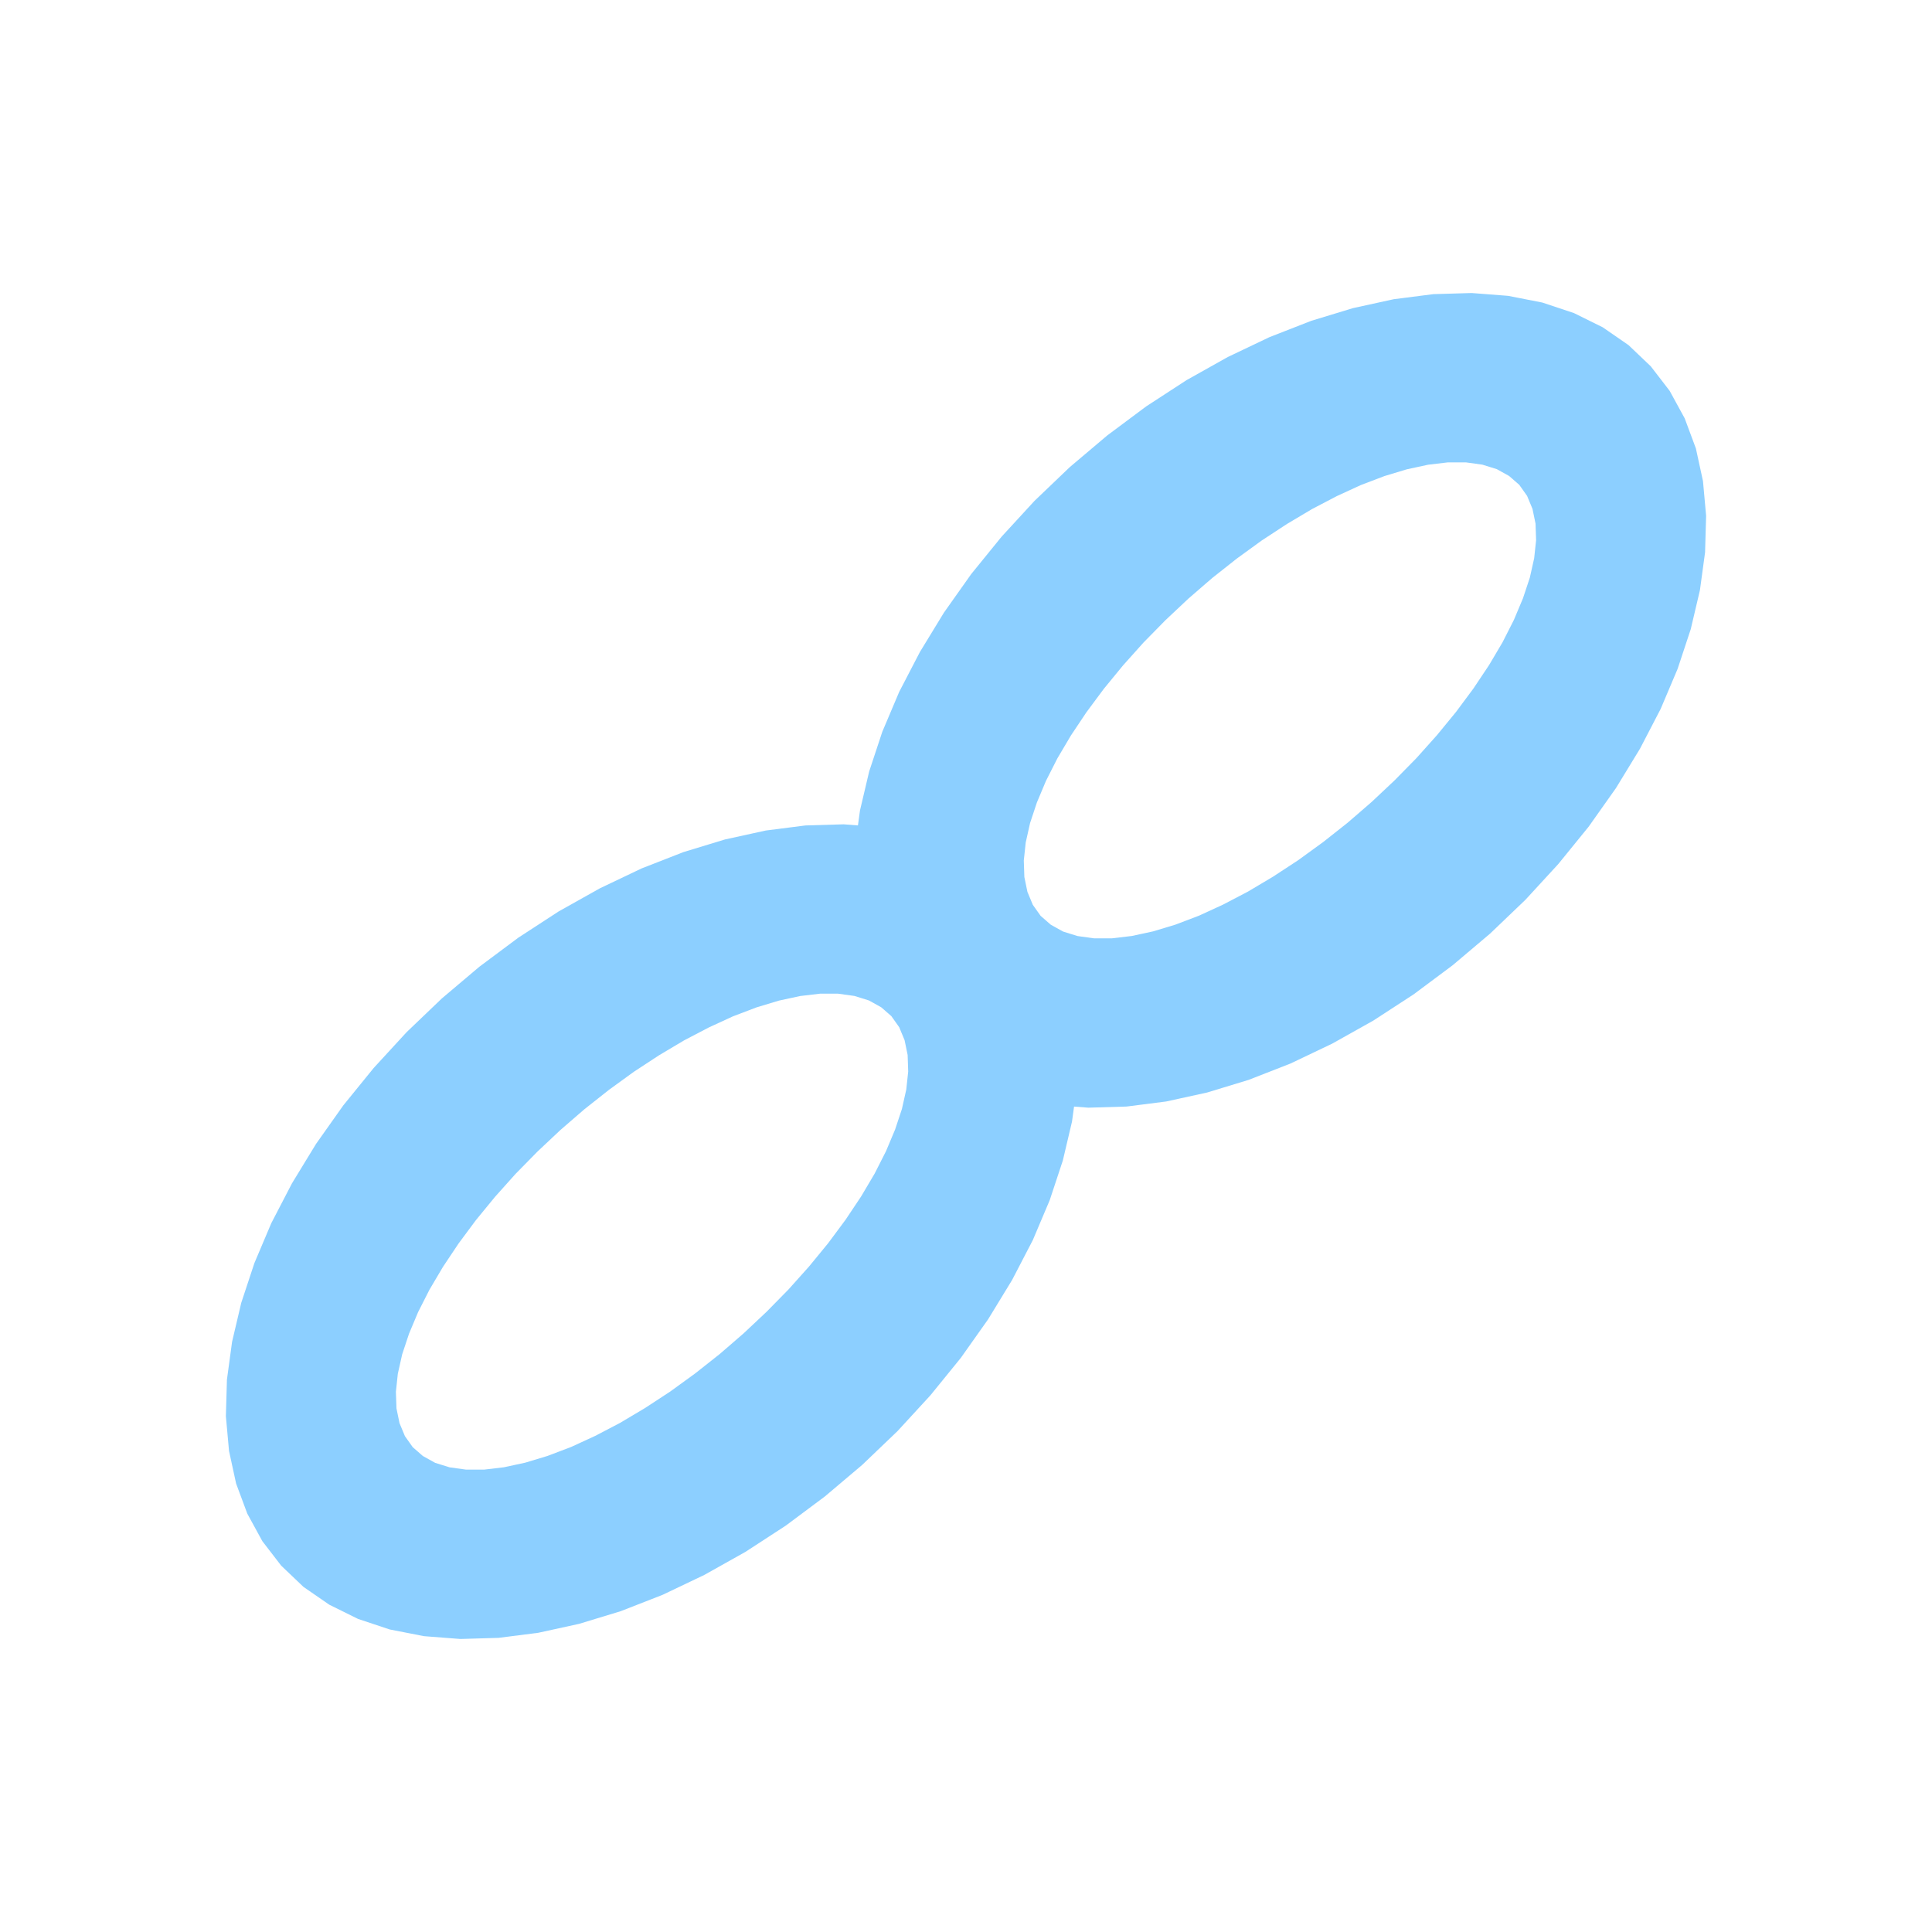
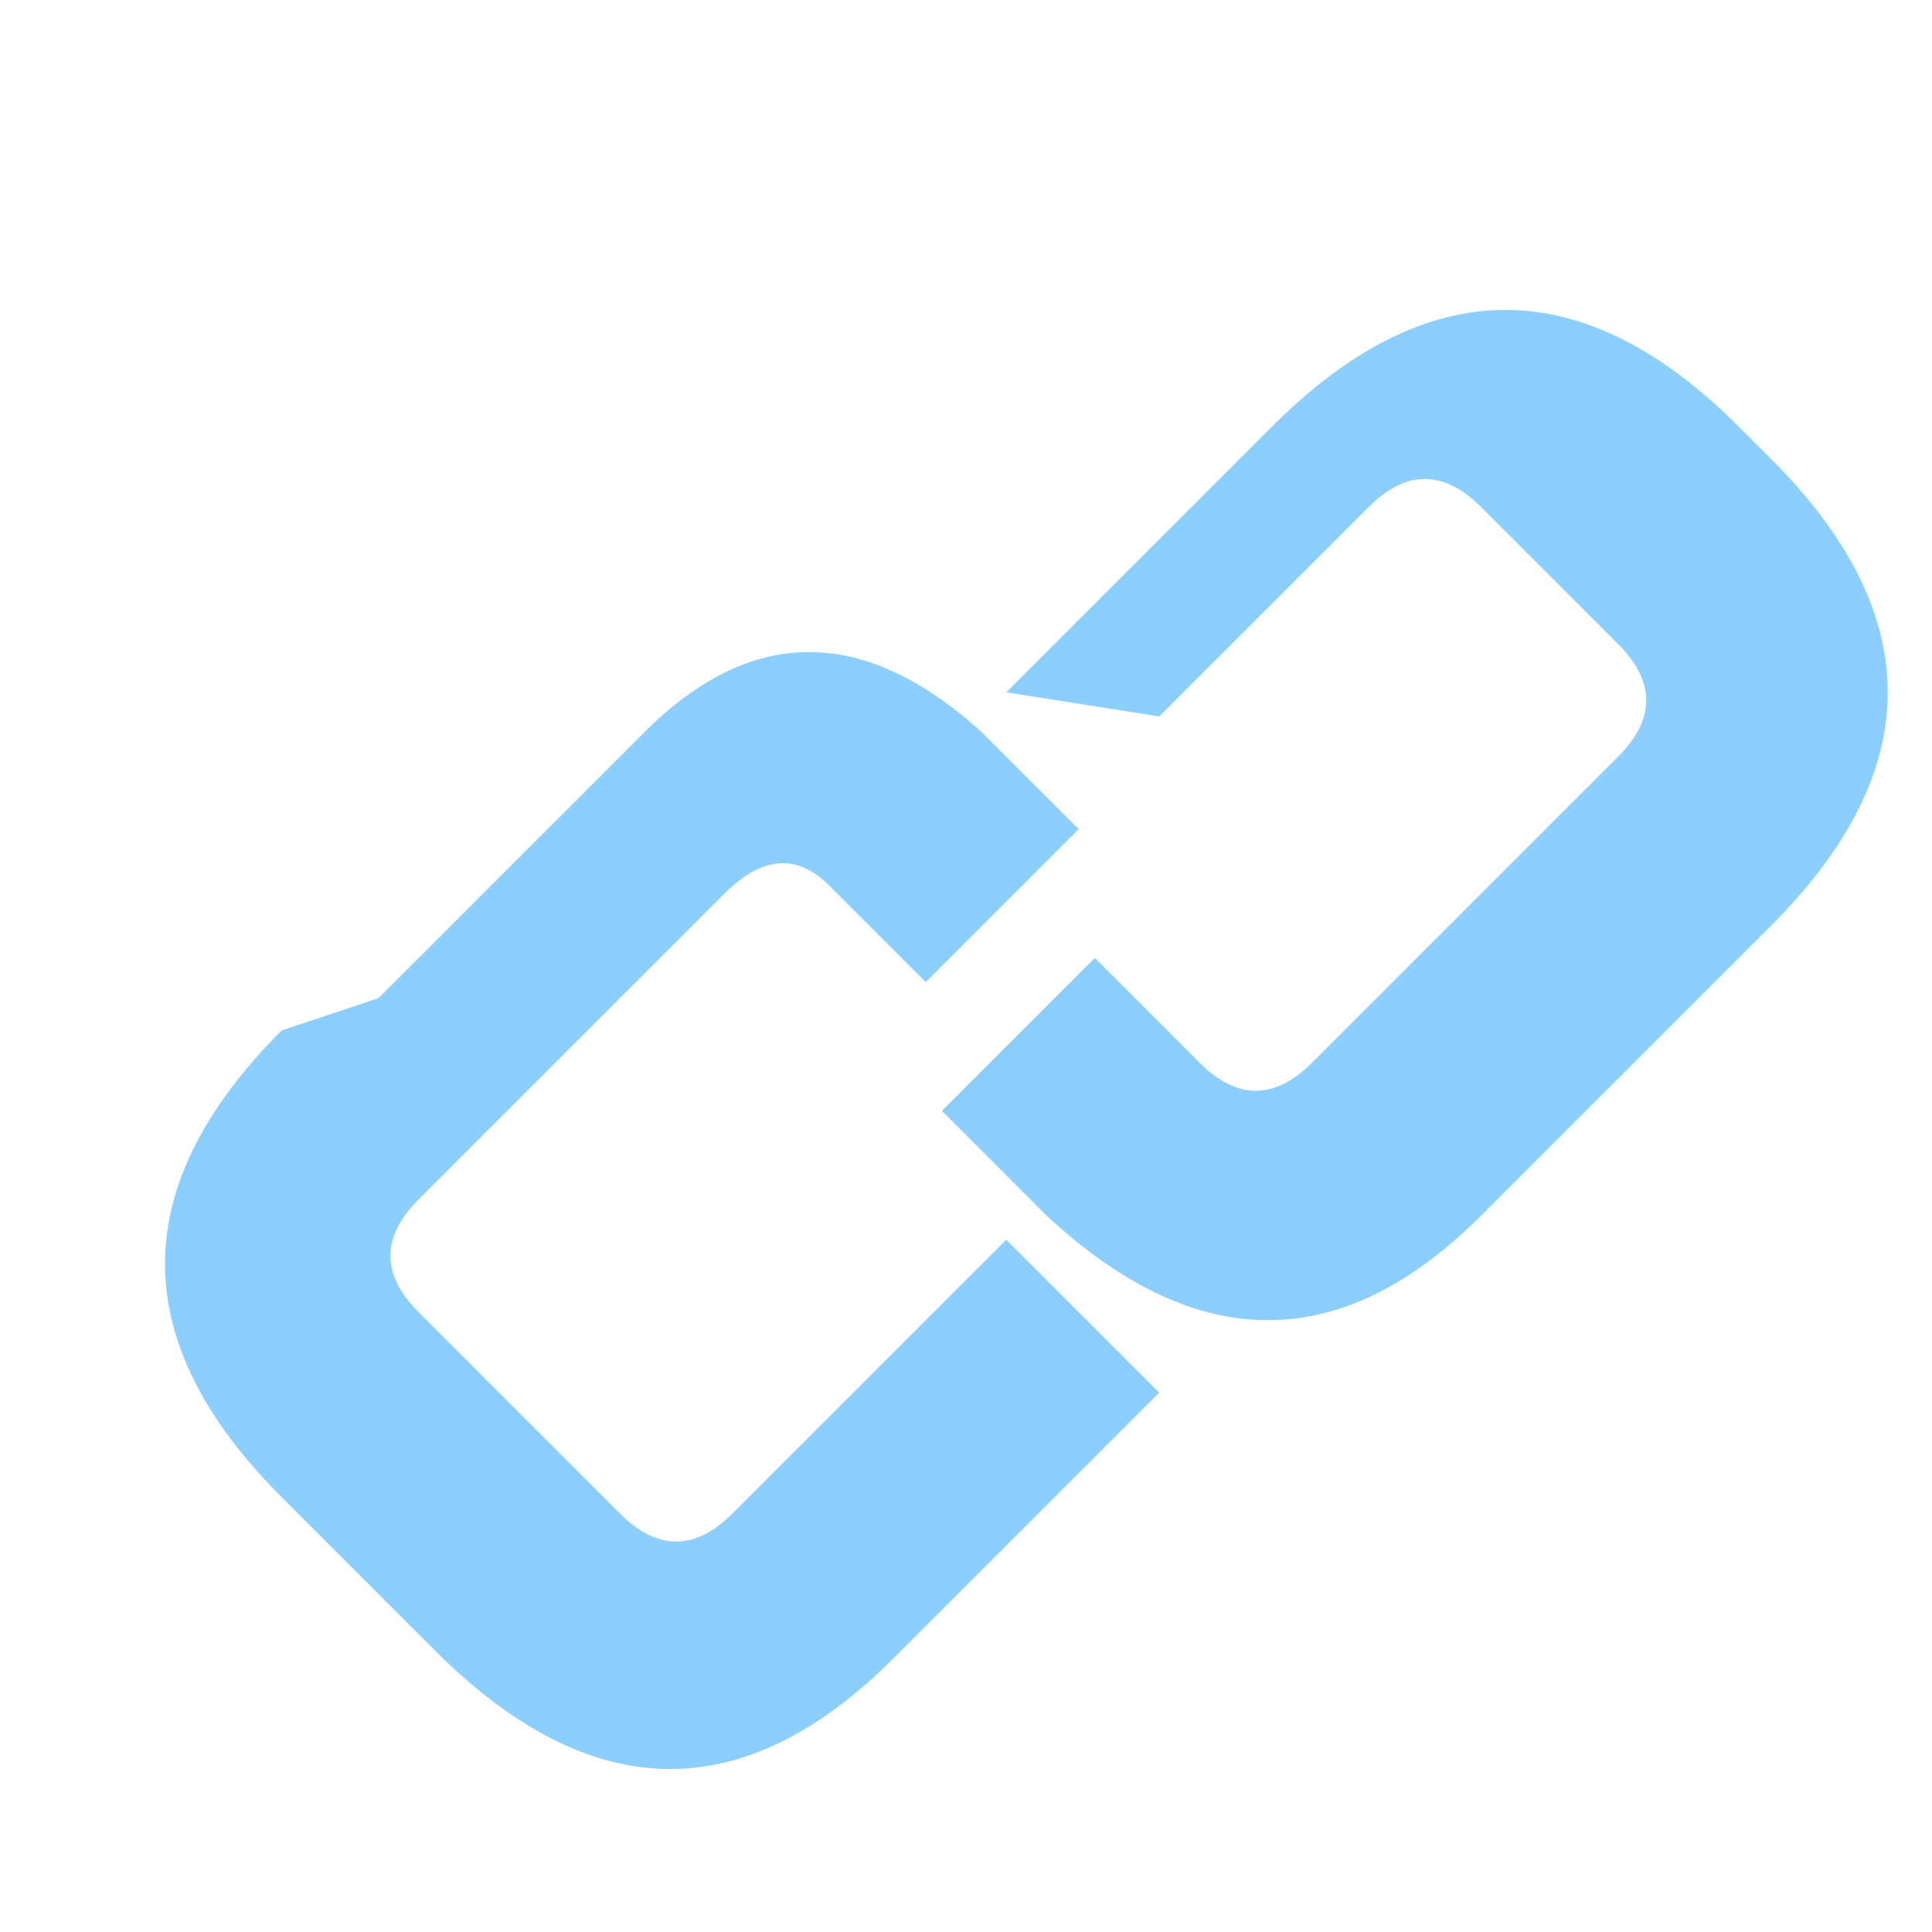
<svg xmlns="http://www.w3.org/2000/svg" viewBox="0 0 24 24">
-   <path fill="#8ccfff" d="M12.707 11.151L12.941 11.455L13.128 11.797L13.267 12.171L13.355 12.576L13.394 13.007L13.381 13.461L13.317 13.932L13.203 14.416L13.04 14.909L12.83 15.405L12.573 15.9L12.274 16.39L11.935 16.869L11.558 17.333L11.149 17.778L10.71 18.198L10.245 18.591L9.761 18.952L9.26 19.278L8.748 19.565L8.23 19.812L7.71 20.015L7.194 20.172L6.687 20.283L6.194 20.346L5.719 20.36L5.267 20.325L4.842 20.242L4.448 20.111L4.09 19.934L3.77 19.713L3.493 19.449L3.259 19.145L3.072 18.803L2.933 18.429L2.845 18.024L2.806 17.593L2.819 17.139L2.883 16.668L2.997 16.184L3.16 15.691L3.37 15.195L3.627 14.7L3.926 14.21L4.265 13.731L4.642 13.267L5.051 12.822L5.49 12.402L5.955 12.009L6.439 11.648L6.94 11.322L7.452 11.035L7.97 10.788L8.49 10.585L9.006 10.428L9.513 10.317L10.006 10.254L10.481 10.24L10.933 10.275L11.358 10.358L11.752 10.489L12.11 10.666L12.43 10.887ZM10.947 12.513L10.794 12.428L10.614 12.372L10.411 12.344L10.185 12.344L9.94 12.373L9.676 12.43L9.398 12.514L9.106 12.625L8.806 12.763L8.498 12.924L8.187 13.109L7.874 13.314L7.564 13.539L7.259 13.78L6.962 14.037L6.677 14.305L6.404 14.583L6.149 14.868L5.912 15.157L5.696 15.448L5.503 15.737L5.335 16.021L5.194 16.299L5.081 16.568L4.996 16.824L4.942 17.065L4.918 17.289L4.925 17.495L4.963 17.679L5.03 17.84L5.127 17.977L5.253 18.087L5.406 18.172L5.586 18.228L5.789 18.256L6.015 18.256L6.26 18.227L6.524 18.17L6.802 18.086L7.094 17.975L7.394 17.837L7.702 17.676L8.013 17.491L8.326 17.286L8.636 17.061L8.941 16.82L9.238 16.563L9.523 16.295L9.796 16.017L10.051 15.732L10.288 15.443L10.504 15.152L10.697 14.863L10.865 14.579L11.006 14.301L11.119 14.032L11.204 13.776L11.258 13.535L11.282 13.311L11.275 13.105L11.237 12.921L11.17 12.76L11.073 12.623Z" fill-rule="evenodd" />
-   <path fill="#8ccfff" d="M20.507 4.551L20.741 4.855L20.928 5.197L21.067 5.571L21.155 5.976L21.194 6.407L21.181 6.861L21.117 7.332L21.003 7.816L20.84 8.309L20.63 8.805L20.373 9.3L20.074 9.79L19.735 10.269L19.358 10.733L18.949 11.178L18.51 11.598L18.045 11.991L17.561 12.352L17.06 12.678L16.548 12.965L16.03 13.212L15.51 13.415L14.994 13.572L14.487 13.683L13.994 13.746L13.519 13.76L13.067 13.725L12.642 13.642L12.248 13.511L11.89 13.334L11.57 13.113L11.293 12.849L11.059 12.545L10.872 12.203L10.733 11.829L10.645 11.424L10.606 10.993L10.619 10.539L10.683 10.068L10.797 9.584L10.96 9.091L11.17 8.595L11.427 8.1L11.726 7.61L12.065 7.131L12.442 6.667L12.851 6.222L13.29 5.802L13.755 5.409L14.239 5.048L14.74 4.722L15.252 4.435L15.77 4.188L16.29 3.985L16.806 3.828L17.313 3.717L17.806 3.654L18.281 3.64L18.733 3.675L19.158 3.758L19.552 3.889L19.91 4.066L20.23 4.287ZM18.747 5.913L18.594 5.828L18.414 5.772L18.211 5.744L17.985 5.744L17.74 5.773L17.476 5.83L17.198 5.914L16.906 6.025L16.606 6.163L16.298 6.324L15.987 6.509L15.674 6.714L15.364 6.939L15.059 7.18L14.762 7.437L14.477 7.705L14.204 7.983L13.949 8.268L13.712 8.557L13.496 8.848L13.303 9.137L13.135 9.421L12.994 9.699L12.881 9.968L12.796 10.224L12.742 10.465L12.718 10.689L12.725 10.895L12.763 11.079L12.83 11.24L12.927 11.377L13.053 11.487L13.206 11.572L13.386 11.628L13.589 11.656L13.815 11.656L14.06 11.627L14.324 11.57L14.602 11.486L14.894 11.375L15.194 11.237L15.502 11.076L15.813 10.891L16.126 10.686L16.436 10.461L16.741 10.22L17.038 9.963L17.323 9.695L17.596 9.417L17.851 9.132L18.088 8.843L18.304 8.552L18.497 8.263L18.665 7.979L18.806 7.701L18.919 7.432L19.004 7.176L19.058 6.935L19.082 6.711L19.075 6.505L19.037 6.321L18.97 6.16L18.873 6.023Z" fill-rule="evenodd" />
+   <path fill="#8ccfff" d="M4.7 12.4 8 9.1Q10 7.1 12.2 9.1L13.4 10.3 11.5 12.2 10.3 11Q9.7 10.4 9 11.1L5.2 14.9Q4.5 15.6 5.2 16.3L7.7 18.8Q8.4 19.5 9.1 18.8L12.5 15.4 14.4 17.3 11.1 20.6Q8.3 23.4 5.4 20.5L3.5 18.6Q.6 15.7 3.5 12.8Z" />
+   <path fill="#8ccfff" d="M12.5 8.6 15.8 5.3Q18.7 2.4 21.6 5.3L22 5.7Q24.9 8.6 22 11.5L18.4 15.1Q15.8 17.7 13 15.1L11.7 13.8 13.6 11.9 14.9 13.2Q15.6 13.9 16.3 13.2L20.1 9.4Q20.8 8.7 20.1 8L18.4 6.3Q17.7 5.6 17 6.3L14.4 8.9Z" />
</svg>
